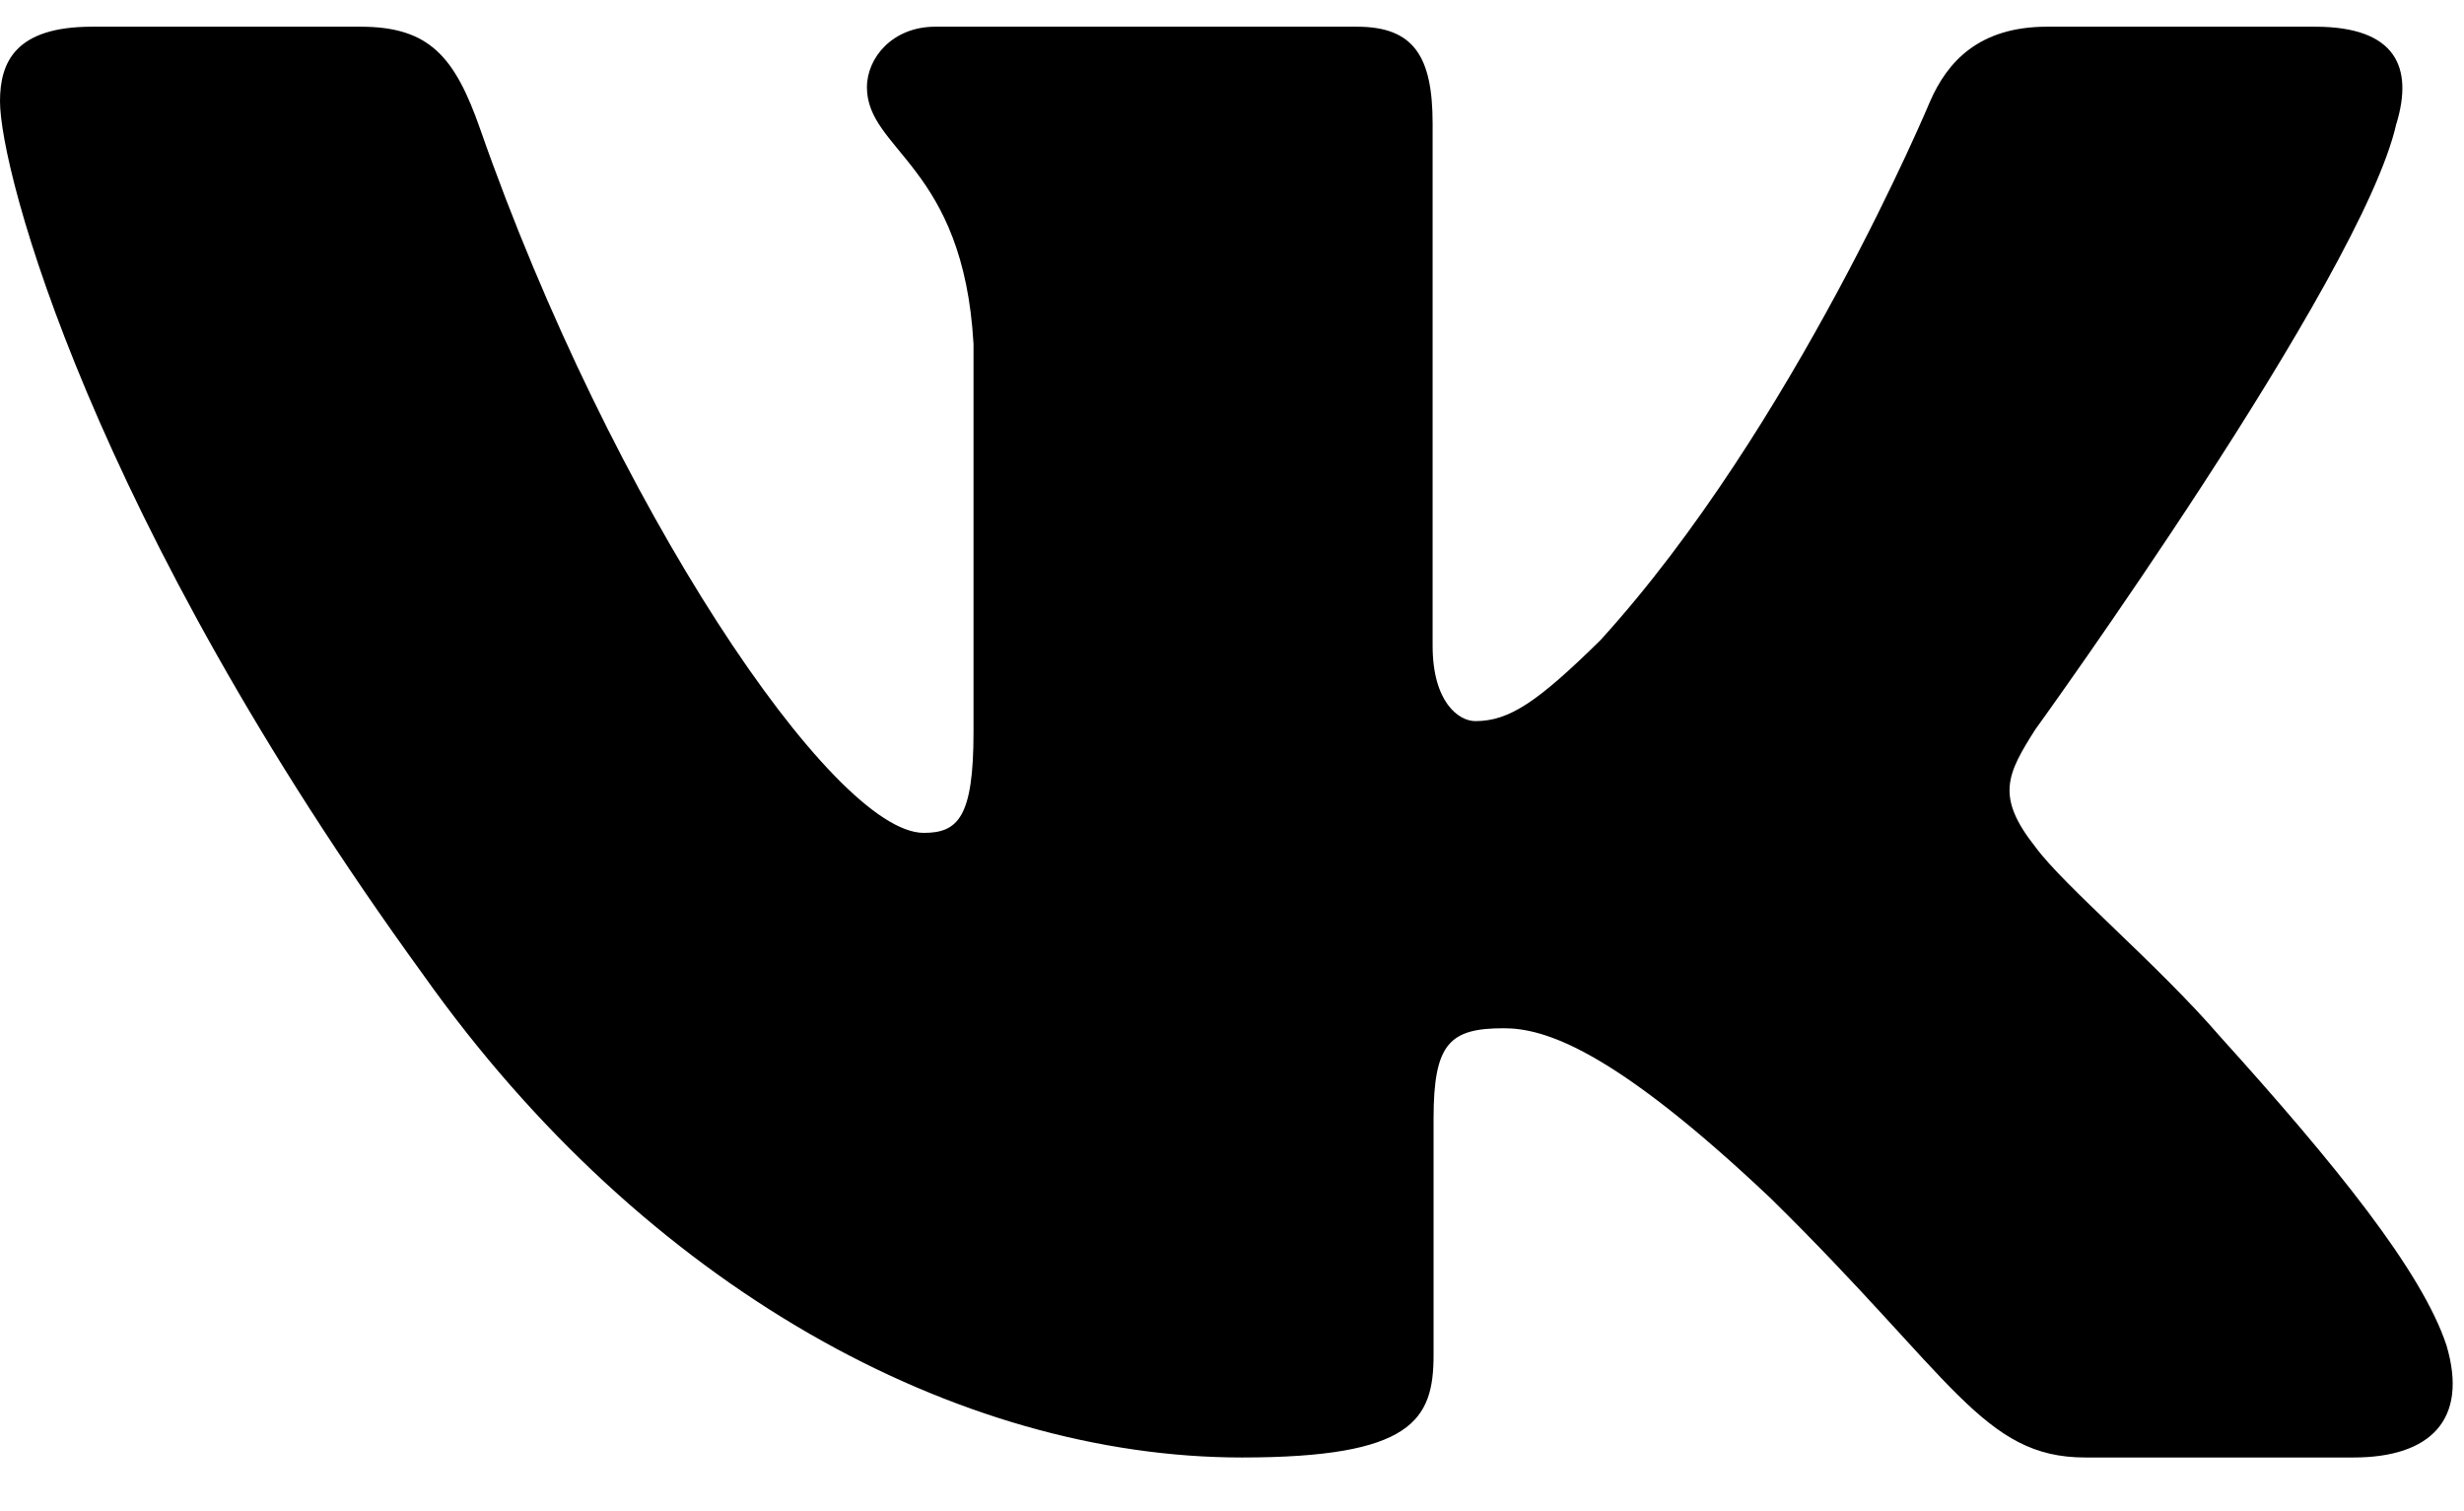
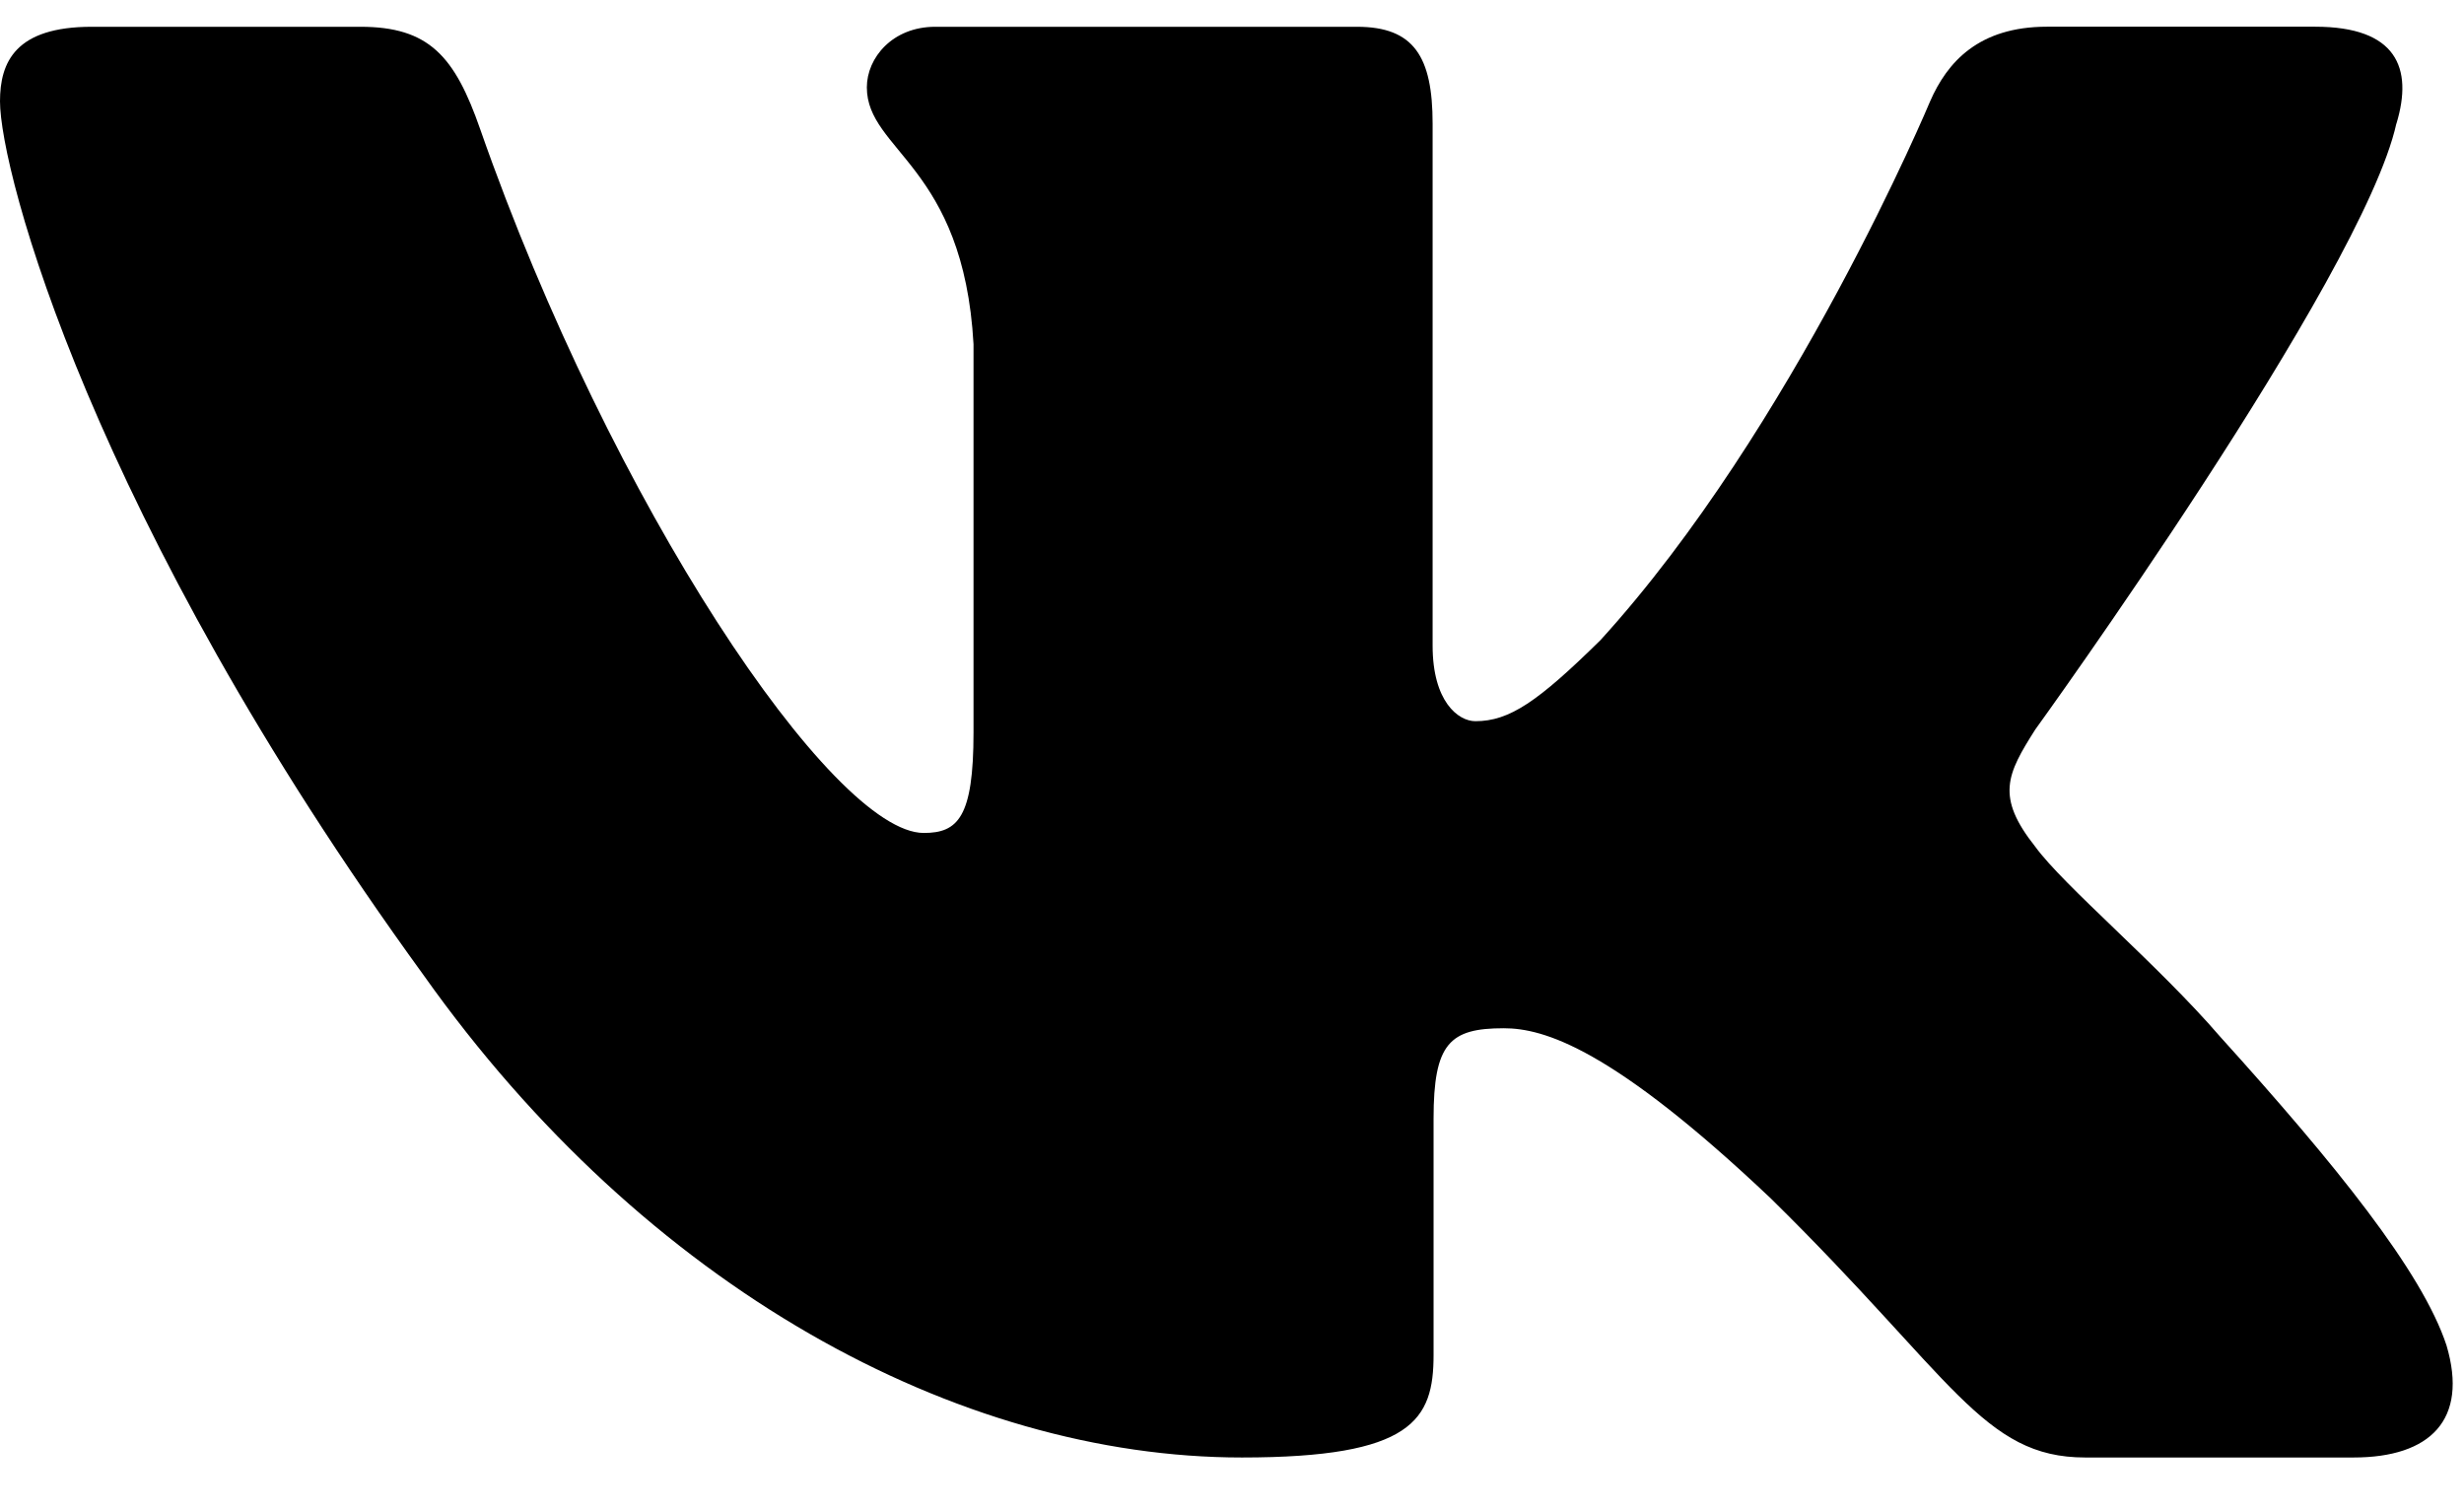
<svg xmlns="http://www.w3.org/2000/svg" viewBox="0 0 31 19" fill="none">
-   <path fill="currentColor" fill-rule="evenodd" clip-rule="evenodd" d="M30.15 1.555C30.363 0.853 30.15 0.336 29.128 0.336H25.753C24.894 0.336 24.498 0.782 24.283 1.275C24.283 1.275 22.567 5.384 20.136 8.053C19.349 8.827 18.991 9.072 18.562 9.072C18.347 9.072 18.024 8.827 18.024 8.124V1.555C18.024 0.711 17.788 0.336 17.073 0.336H11.766C11.229 0.336 10.907 0.727 10.907 1.098C10.907 1.897 12.123 2.082 12.248 4.329V9.213C12.248 10.284 12.051 10.478 11.622 10.478C10.477 10.478 7.694 6.349 6.042 1.626C5.721 0.706 5.397 0.336 4.535 0.336H1.157C0.193 0.336 0 0.782 0 1.275C0 2.151 1.144 6.507 5.329 12.269C8.119 16.203 12.047 18.336 15.625 18.336C17.771 18.336 18.036 17.863 18.036 17.047V14.073C18.036 13.125 18.239 12.936 18.919 12.936C19.421 12.936 20.278 13.183 22.281 15.079C24.57 17.328 24.947 18.336 26.235 18.336H29.61C30.574 18.336 31.058 17.863 30.78 16.927C30.474 15.996 29.381 14.645 27.932 13.041C27.145 12.129 25.965 11.145 25.606 10.653C25.106 10.021 25.249 9.74 25.606 9.178C25.606 9.178 29.721 3.487 30.149 1.555H30.15Z" />
+   <path fill="currentColor" fill-rule="evenodd" clip-rule="evenodd" d="M30.15 1.555c.213-.702 0-1.219-1.022-1.219h-3.375c-.859 0-1.255.446-1.47.939 0 0-1.716 4.109-4.147 6.778-.787.774-1.145 1.02-1.574 1.02-.215 0-.538-.246-.538-.95V1.556c0-.844-.236-1.219-.951-1.219h-5.307c-.537 0-.86.39-.86.762 0 .799 1.217.984 1.342 3.231v4.884c0 1.07-.197 1.265-.626 1.265-1.145 0-3.928-4.129-5.58-8.852-.32-.92-.645-1.29-1.507-1.29H1.157C.193.336 0 .782 0 1.275c0 .876 1.144 5.232 5.33 10.994 2.79 3.934 6.717 6.067 10.295 6.067 2.146 0 2.411-.473 2.411-1.29v-2.973c0-.948.203-1.137.883-1.137.502 0 1.36.247 3.362 2.143 2.289 2.25 2.666 3.257 3.954 3.257h3.375c.964 0 1.448-.473 1.17-1.41-.306-.93-1.399-2.281-2.848-3.884-.787-.913-1.967-1.897-2.326-2.39-.5-.63-.357-.912 0-1.474 0 0 4.115-5.69 4.543-7.623h.001z" />
</svg>
